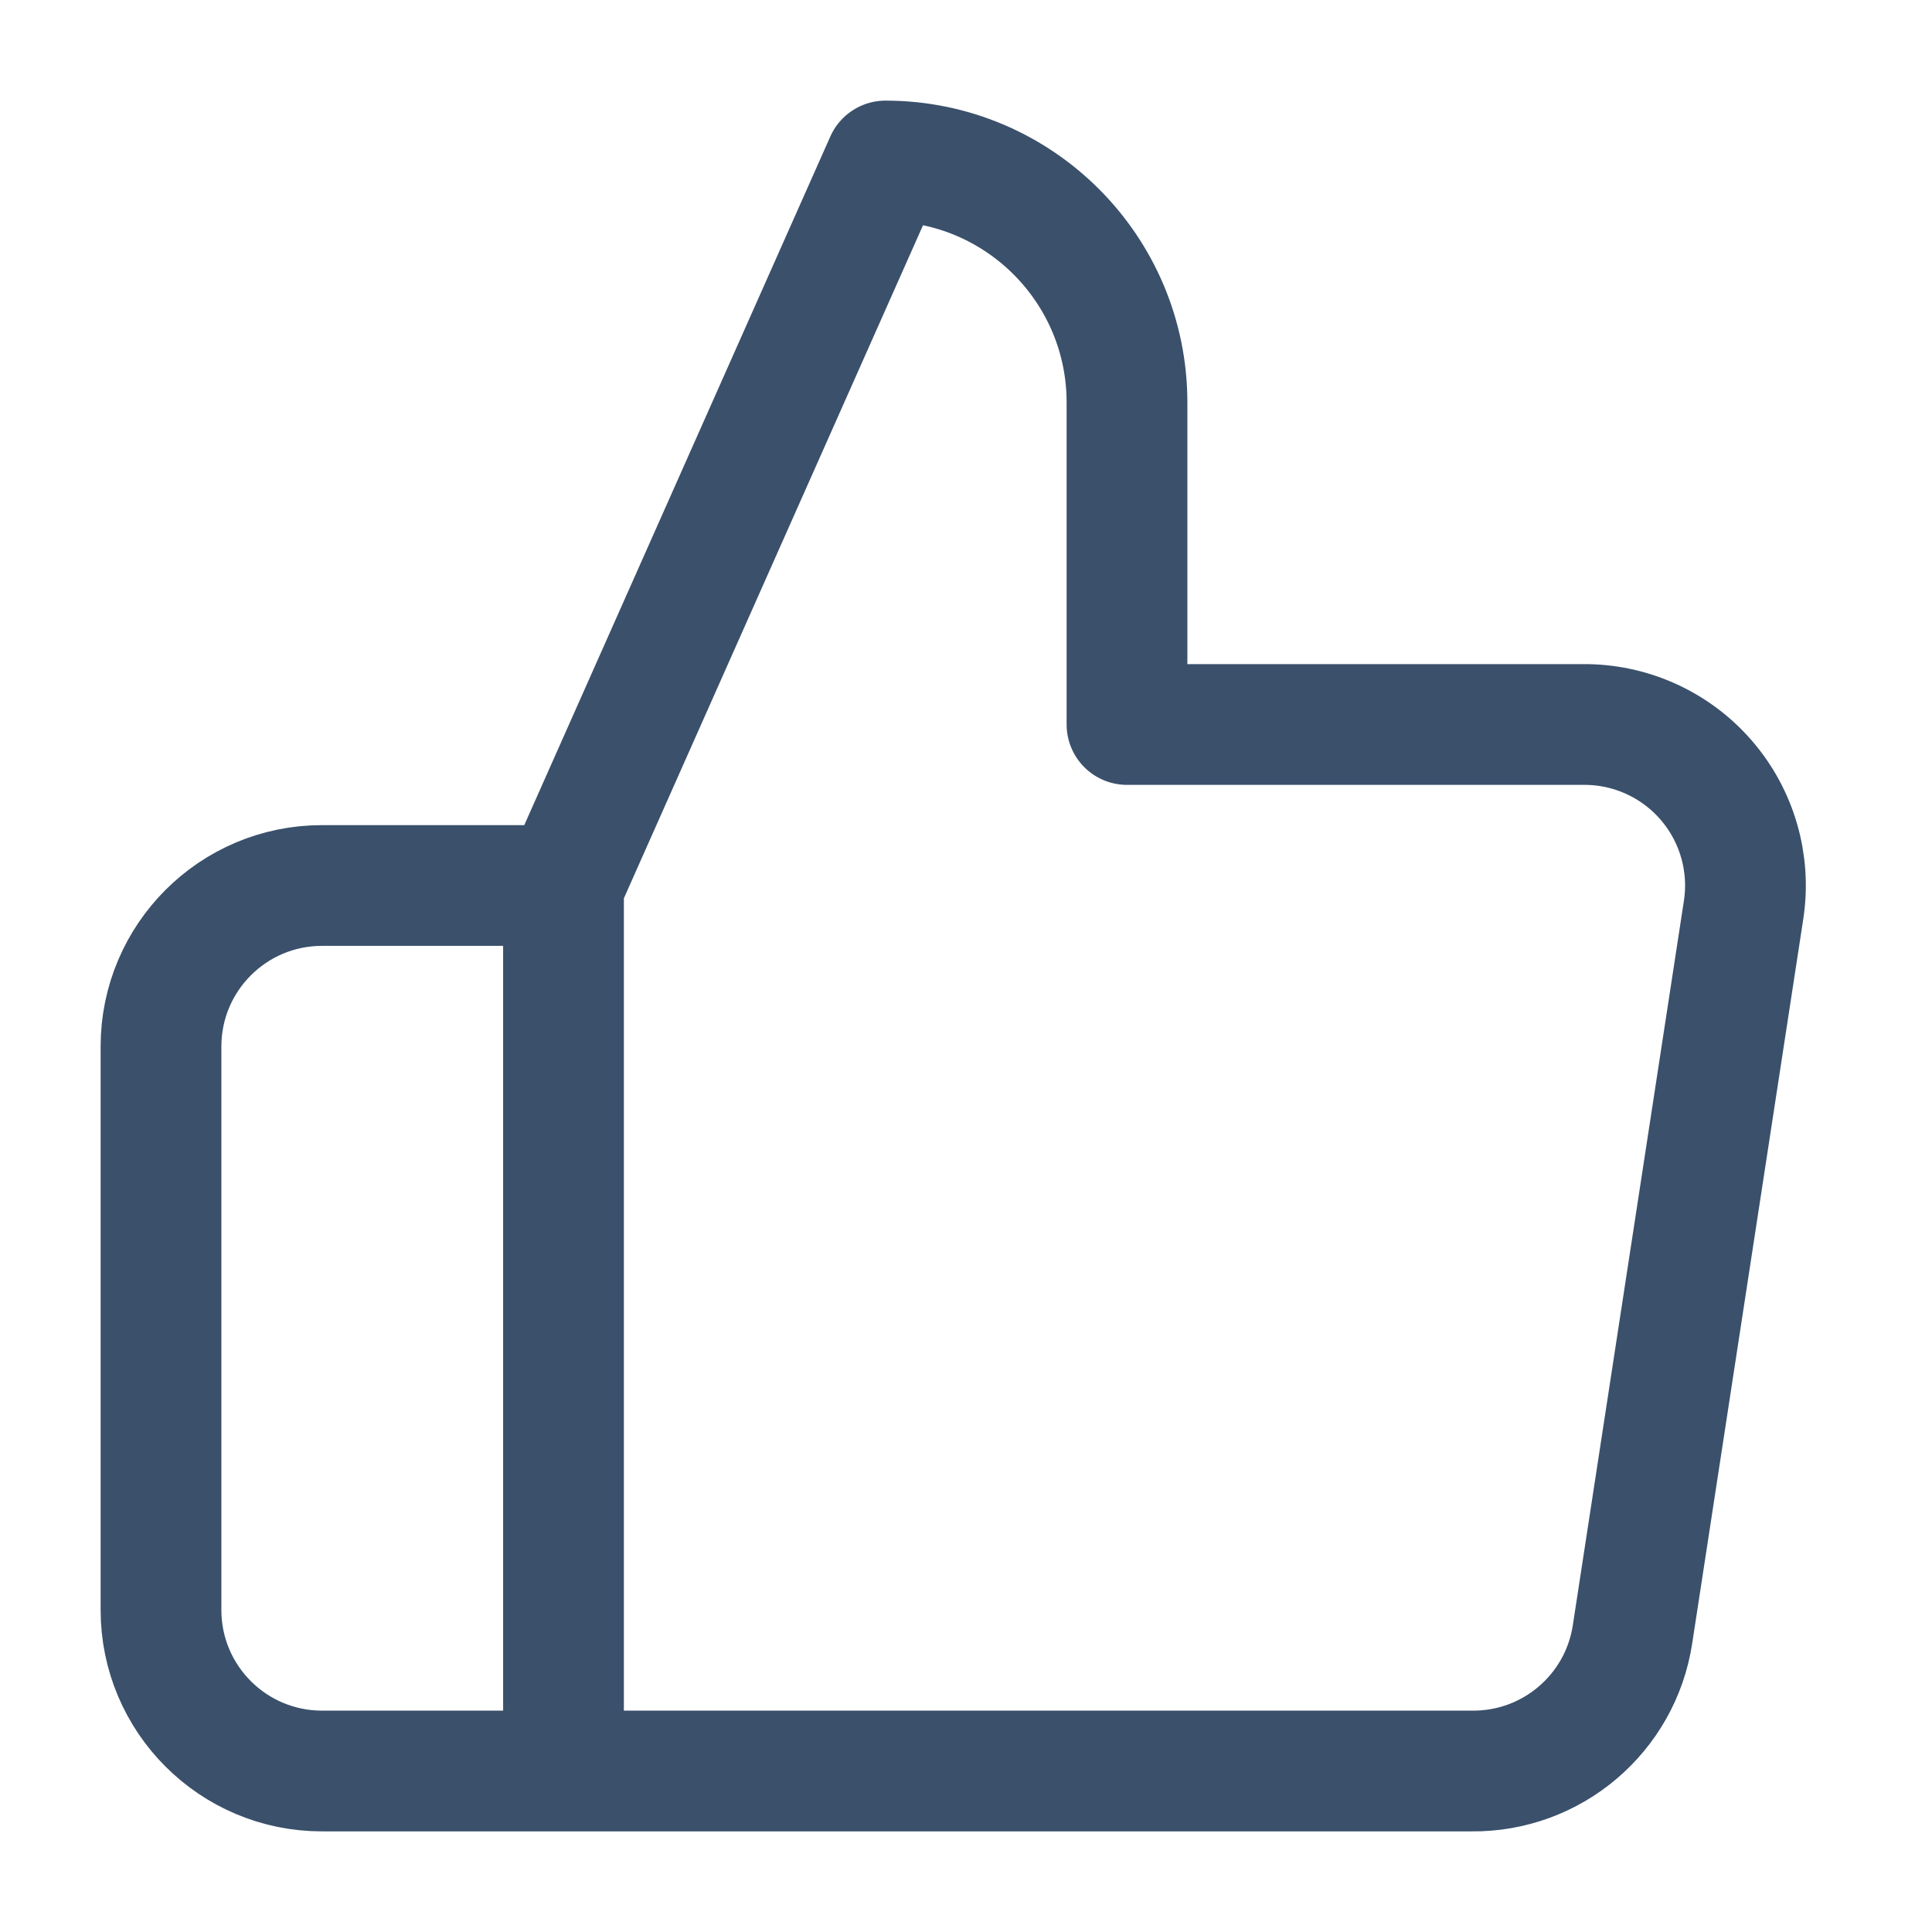
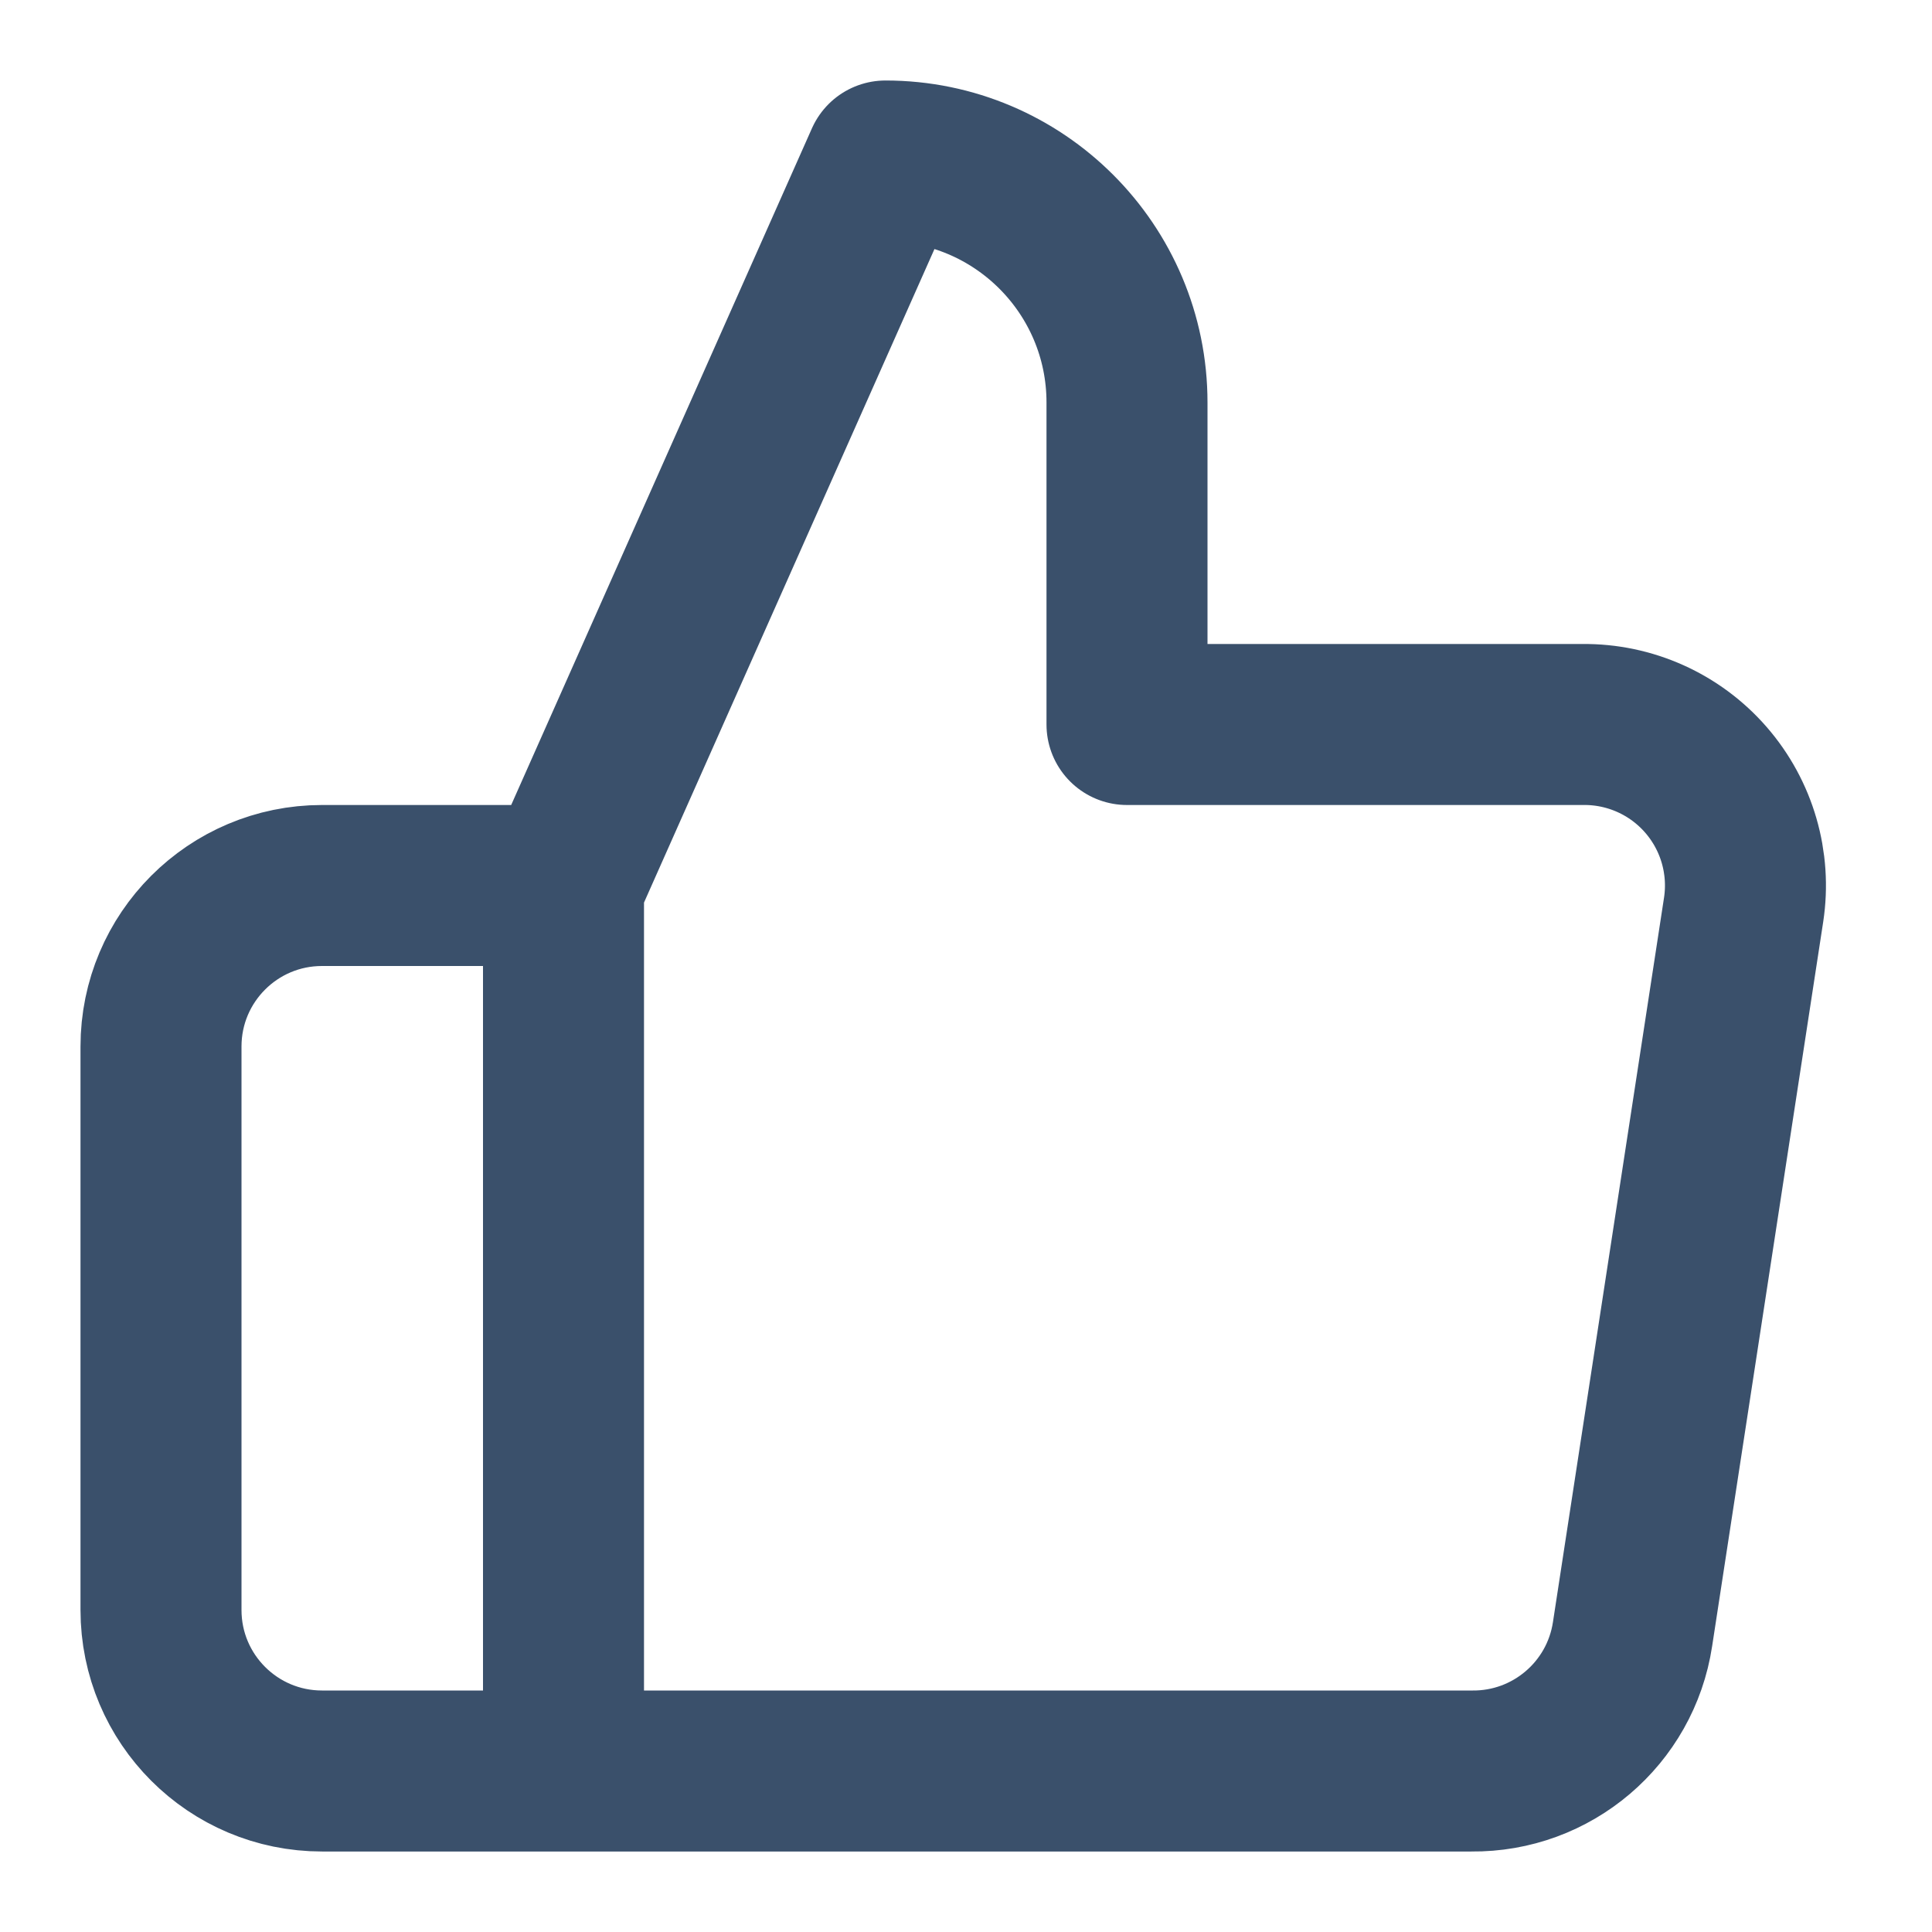
- <svg xmlns="http://www.w3.org/2000/svg" width="24" height="24" viewBox="0 0 24 24" fill="none" stroke="#3A506B" stroke-width="1.5" stroke-linecap="round" stroke-linejoin="round" class="feather feather-thumbs-up">
+ <svg xmlns="http://www.w3.org/2000/svg" width="20" height="20" viewBox="0 0 24 24" fill="none" stroke="#3A506B" stroke-width="2" stroke-linecap="round" stroke-linejoin="round" class="feather feather-thumbs-up">
  <path d="M14 9V5a3 3 0 0 0-3-3l-4 9v11h11.28a2 2 0 0 0 2-1.7l1.38-9a2 2 0 0 0-2-2.3zM7 22H4a2 2 0 0 1-2-2v-7a2 2 0 0 1 2-2h3" />
</svg>
